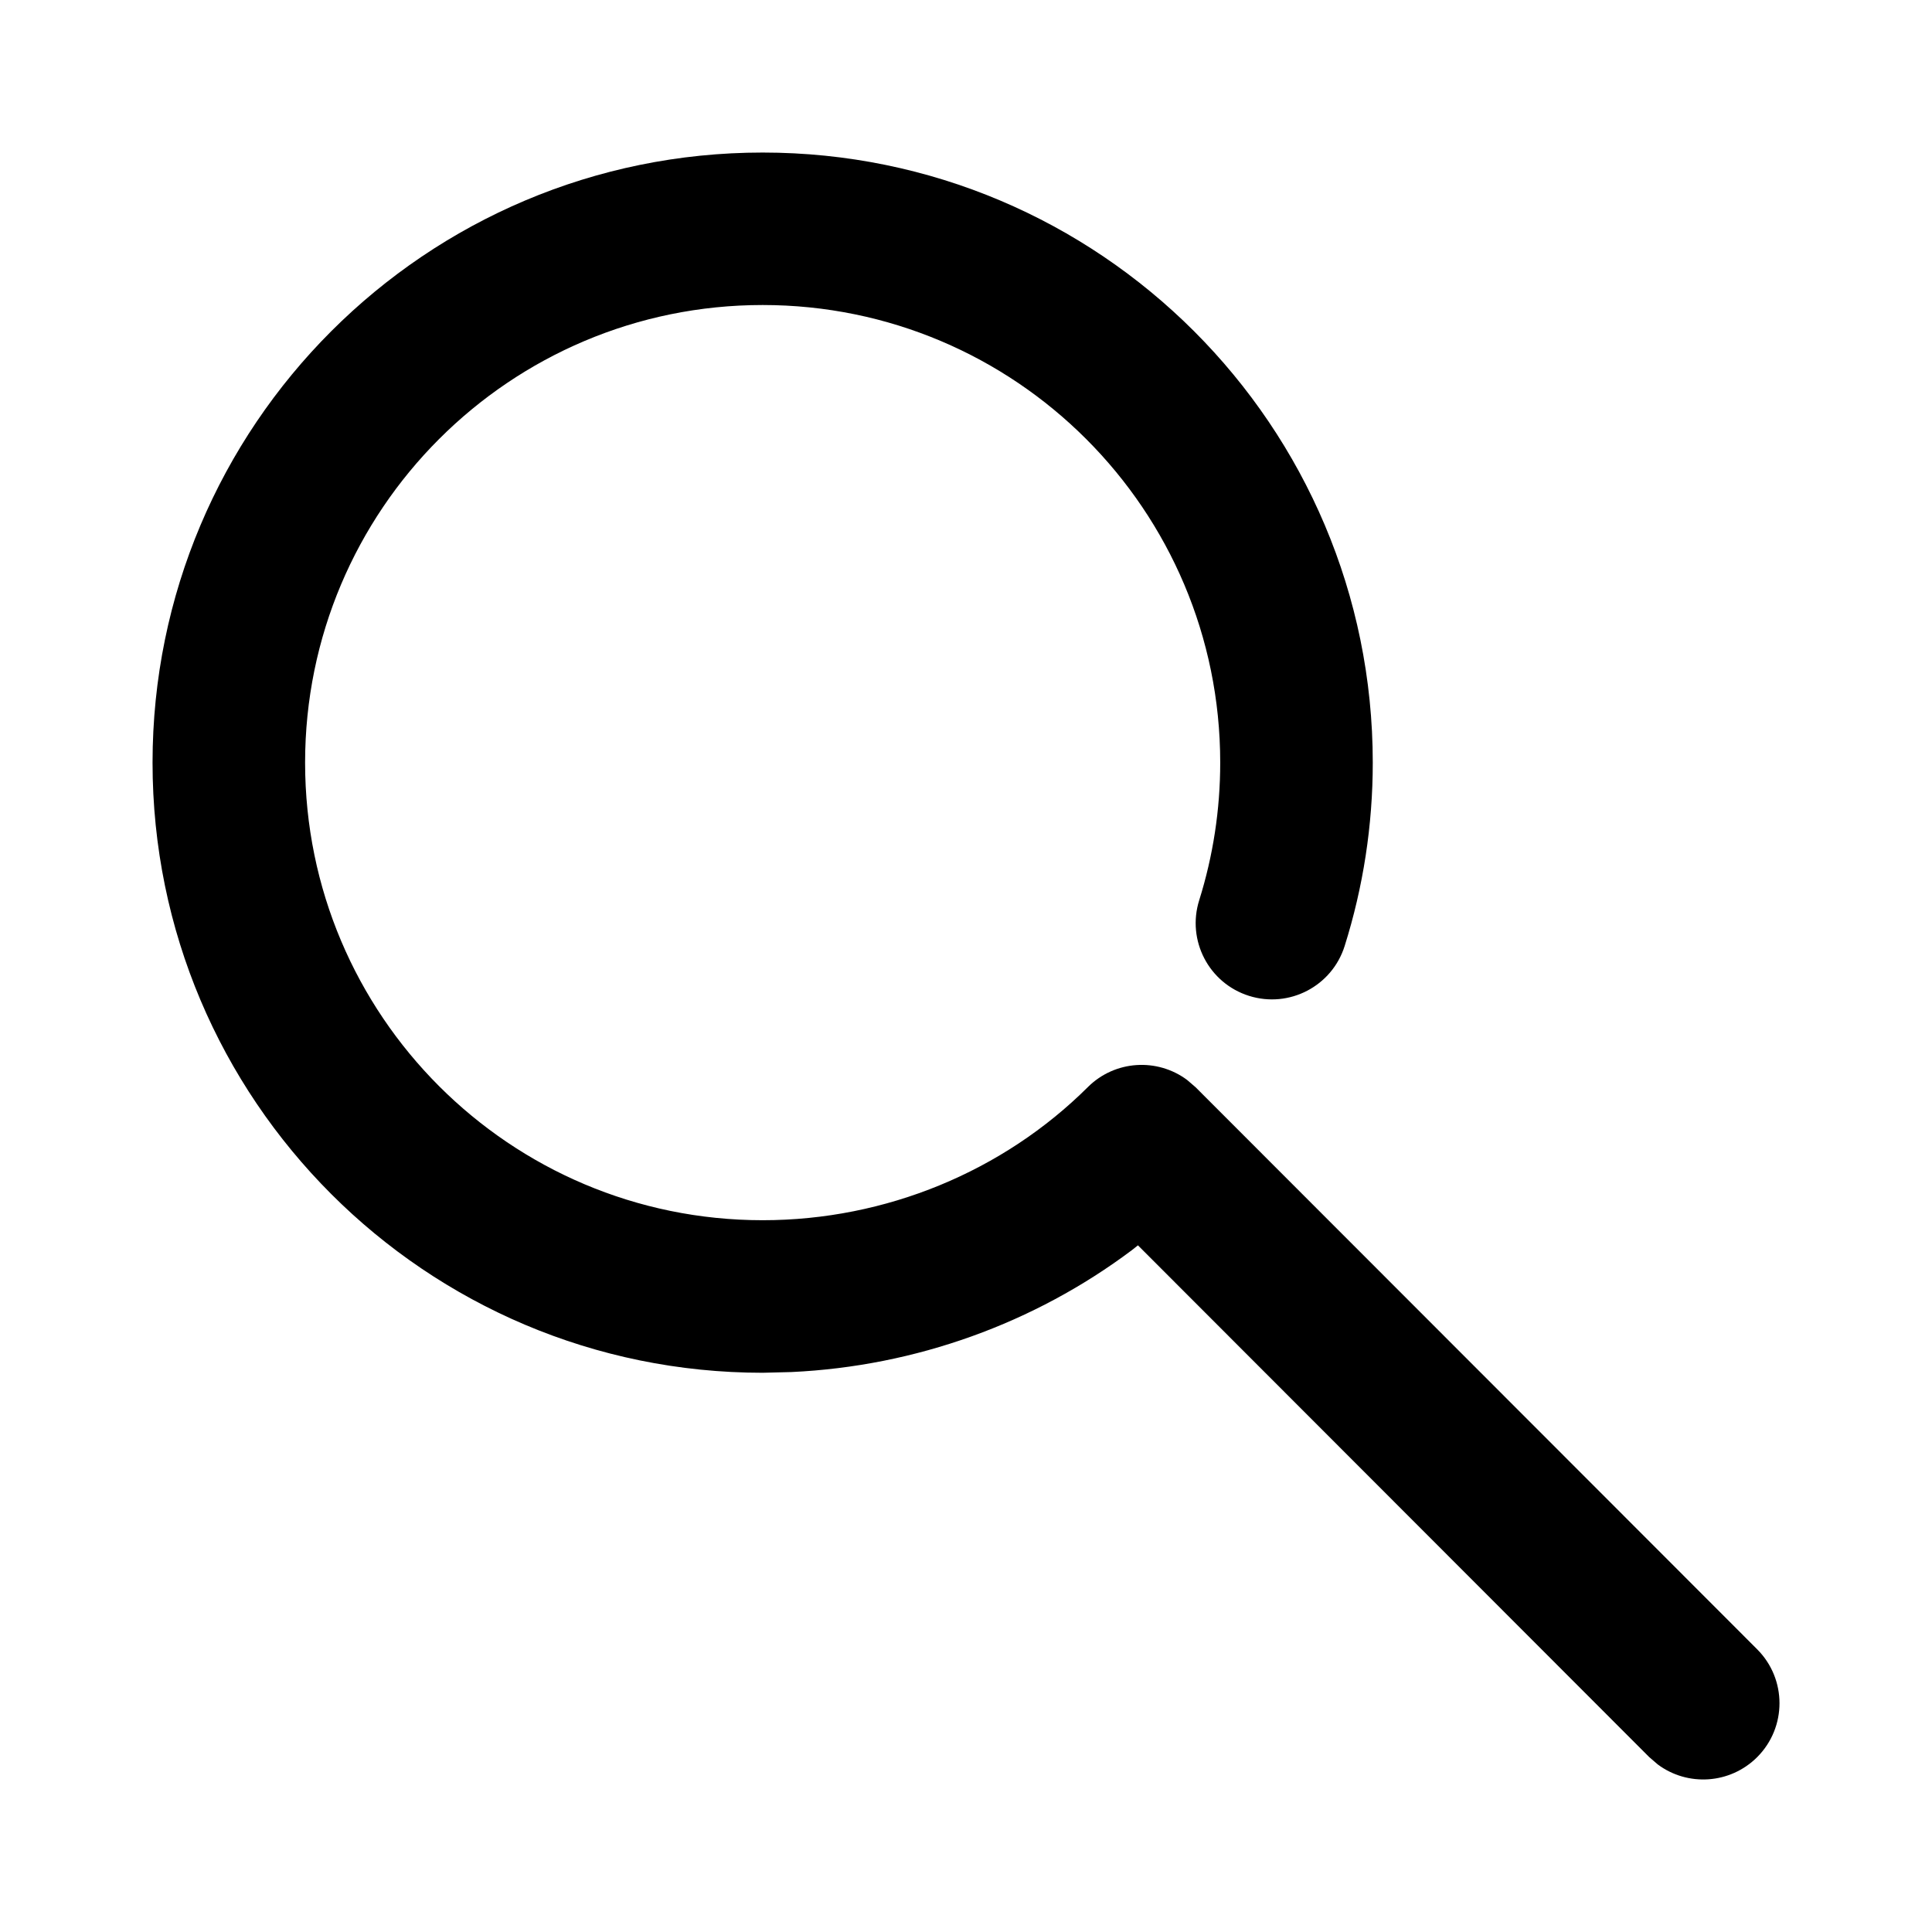
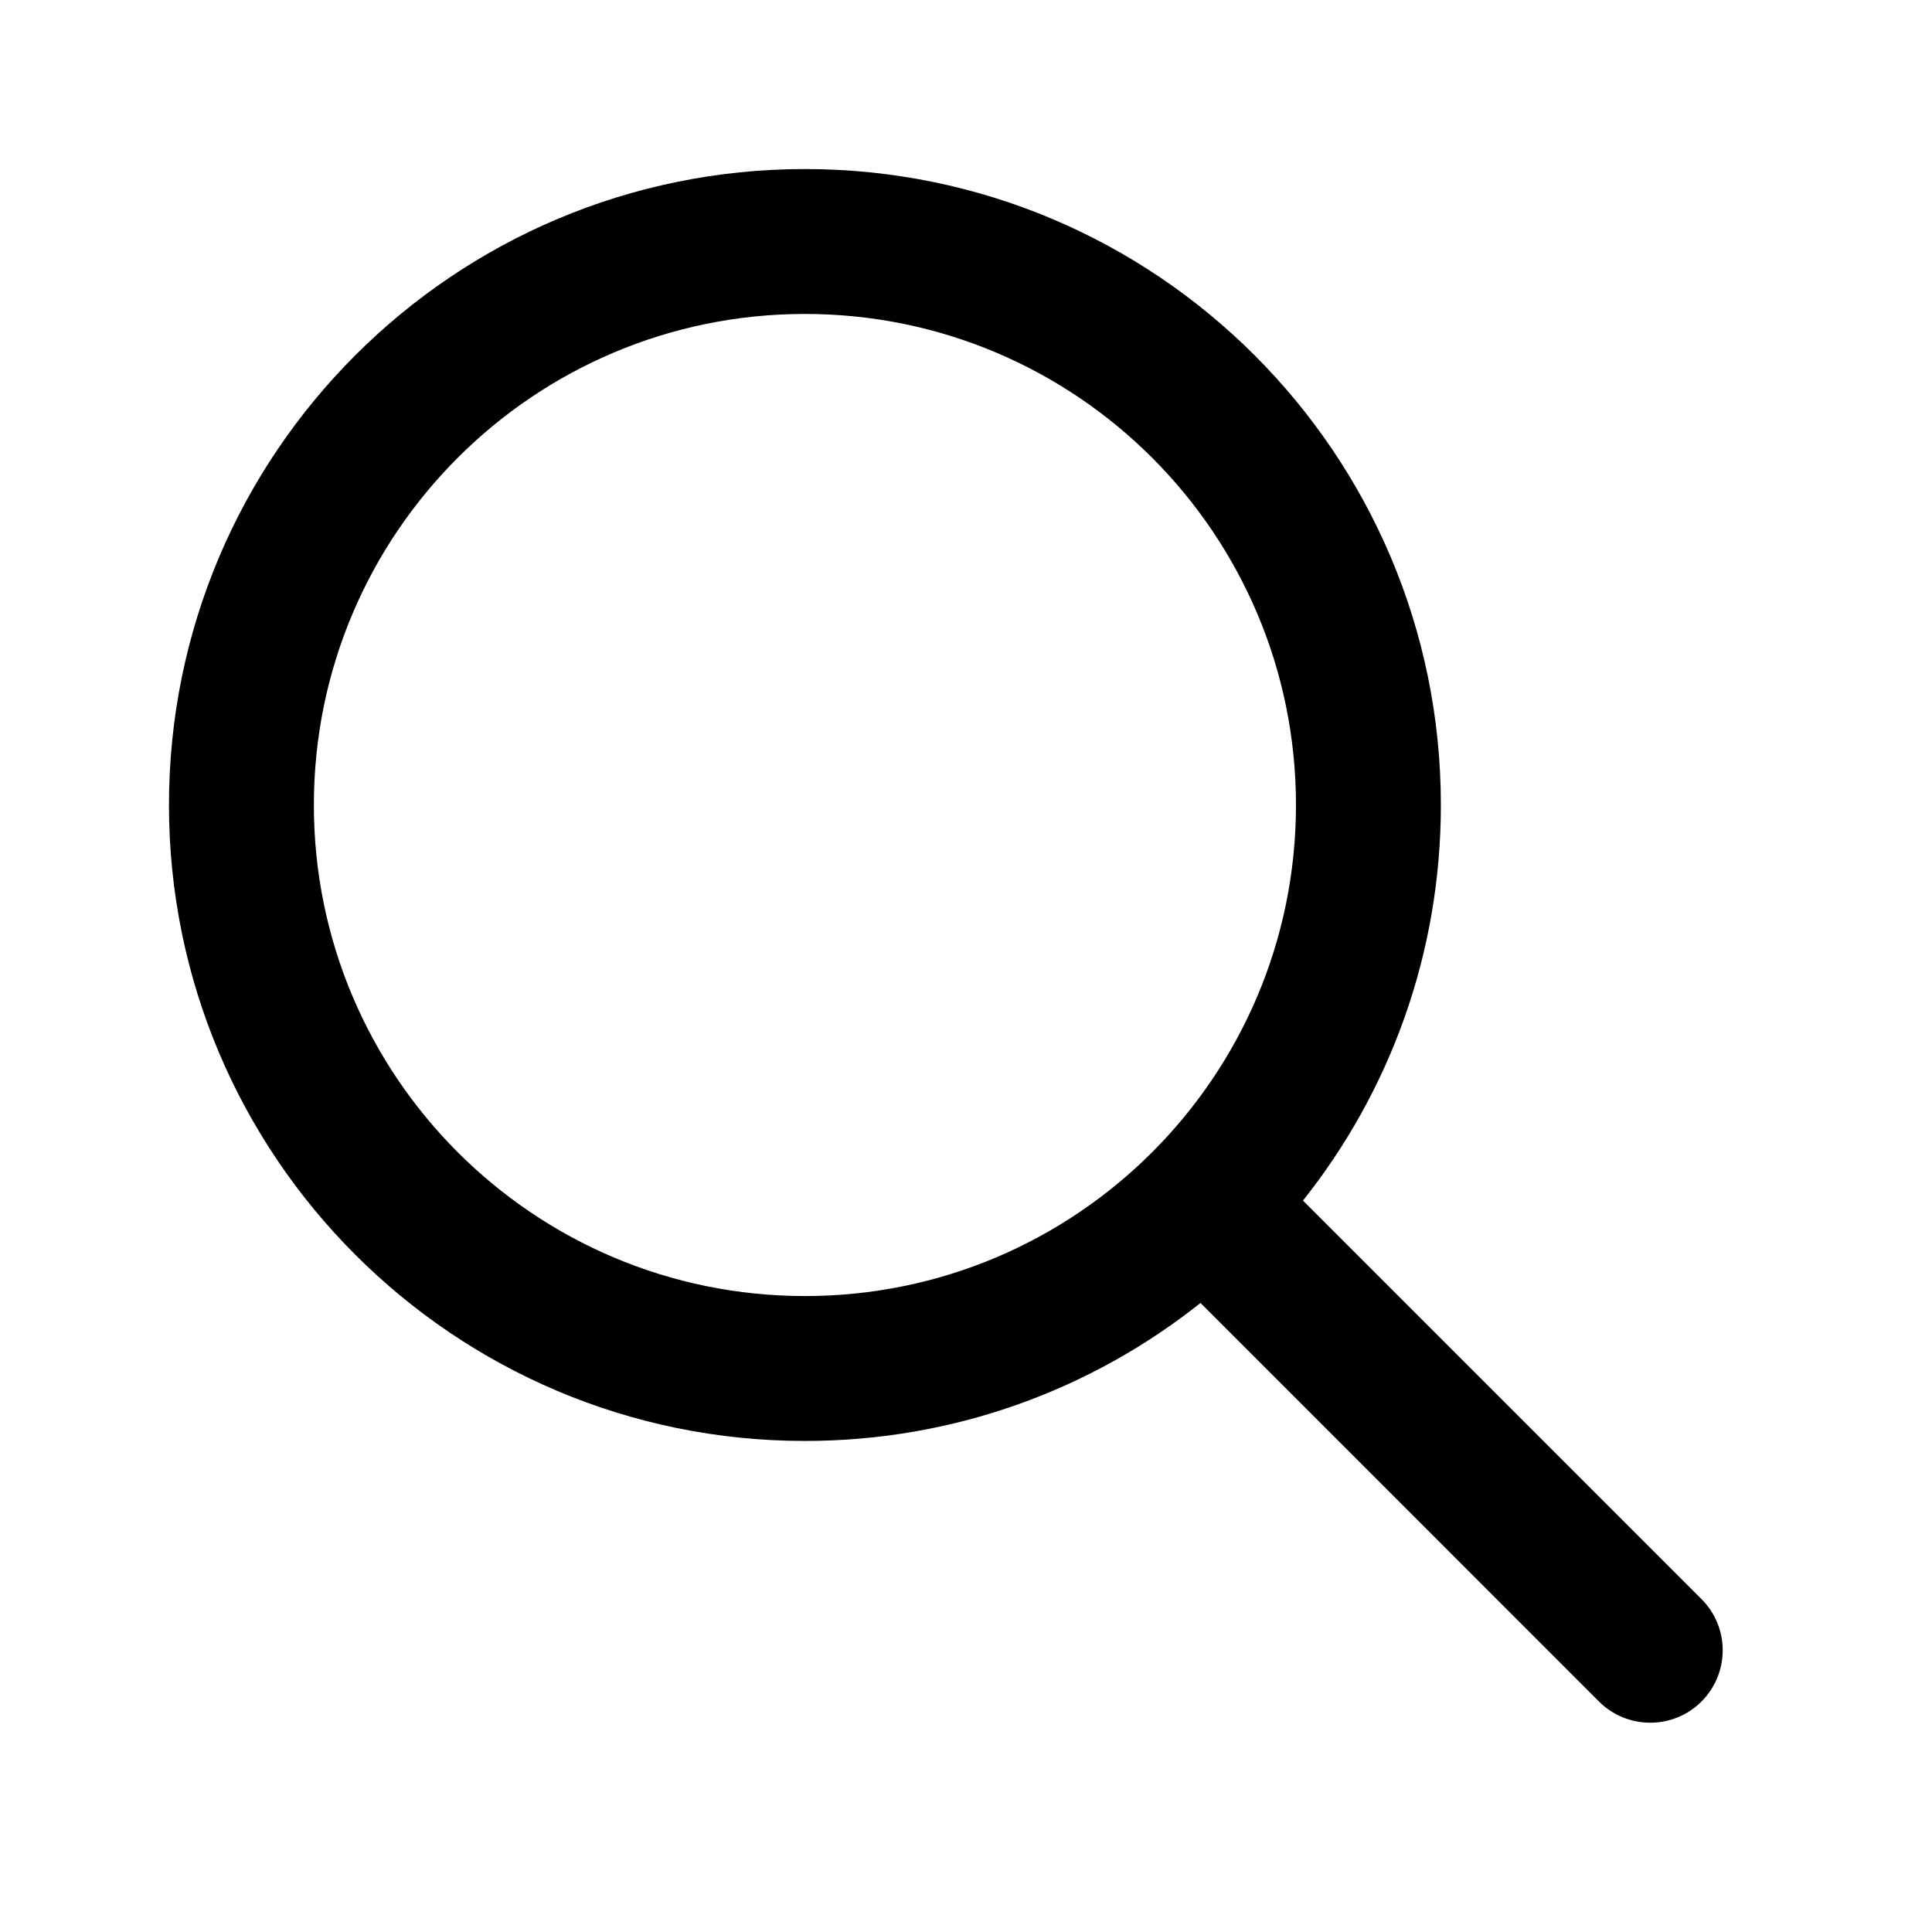
<svg xmlns="http://www.w3.org/2000/svg" viewBox="0 0 24 24">
-   <path d="M9.474 1.895C13.66 1.895 17.053 5.288 17.053 9.474C17.053 10.253 16.934 11.02 16.704 11.751C16.547 12.251 16.015 12.528 15.516 12.371C15.017 12.214 14.74 11.682 14.897 11.183C15.069 10.634 15.158 10.06 15.158 9.474C15.158 6.334 12.613 3.789 9.474 3.789C6.334 3.789 3.79 6.334 3.79 9.474C3.79 12.613 6.335 15.158 9.474 15.158C11.006 15.158 12.463 14.55 13.514 13.504C13.851 13.169 14.376 13.14 14.746 13.415L14.852 13.506L21.828 20.488C22.198 20.858 22.198 21.458 21.828 21.828C21.491 22.164 20.965 22.195 20.594 21.919L20.488 21.828L14.136 15.47L14.059 15.531C12.852 16.436 11.378 16.972 9.832 17.044L9.474 17.053C5.288 17.053 1.895 13.659 1.895 9.474C1.895 5.288 5.288 1.895 9.474 1.895Z" />
+   <path fill-rule="evenodd" clip-rule="evenodd" d="M9.999 2.1C5.636 2.1 2.099 5.637 2.099 10C2.099 14.363 5.636 17.9 9.999 17.9C11.857 17.9 13.564 17.259 14.913 16.186L19.863 21.137C20.215 21.488 20.785 21.488 21.136 21.137C21.488 20.785 21.488 20.215 21.136 19.864L16.186 14.914C17.259 13.565 17.899 11.857 17.899 10C17.899 5.637 14.363 2.1 9.999 2.1ZM3.899 10C3.899 6.631 6.631 3.9 9.999 3.9C13.368 3.9 16.099 6.631 16.099 10C16.099 13.369 13.368 16.1 9.999 16.1C6.631 16.1 3.899 13.369 3.899 10Z" />
</svg>
